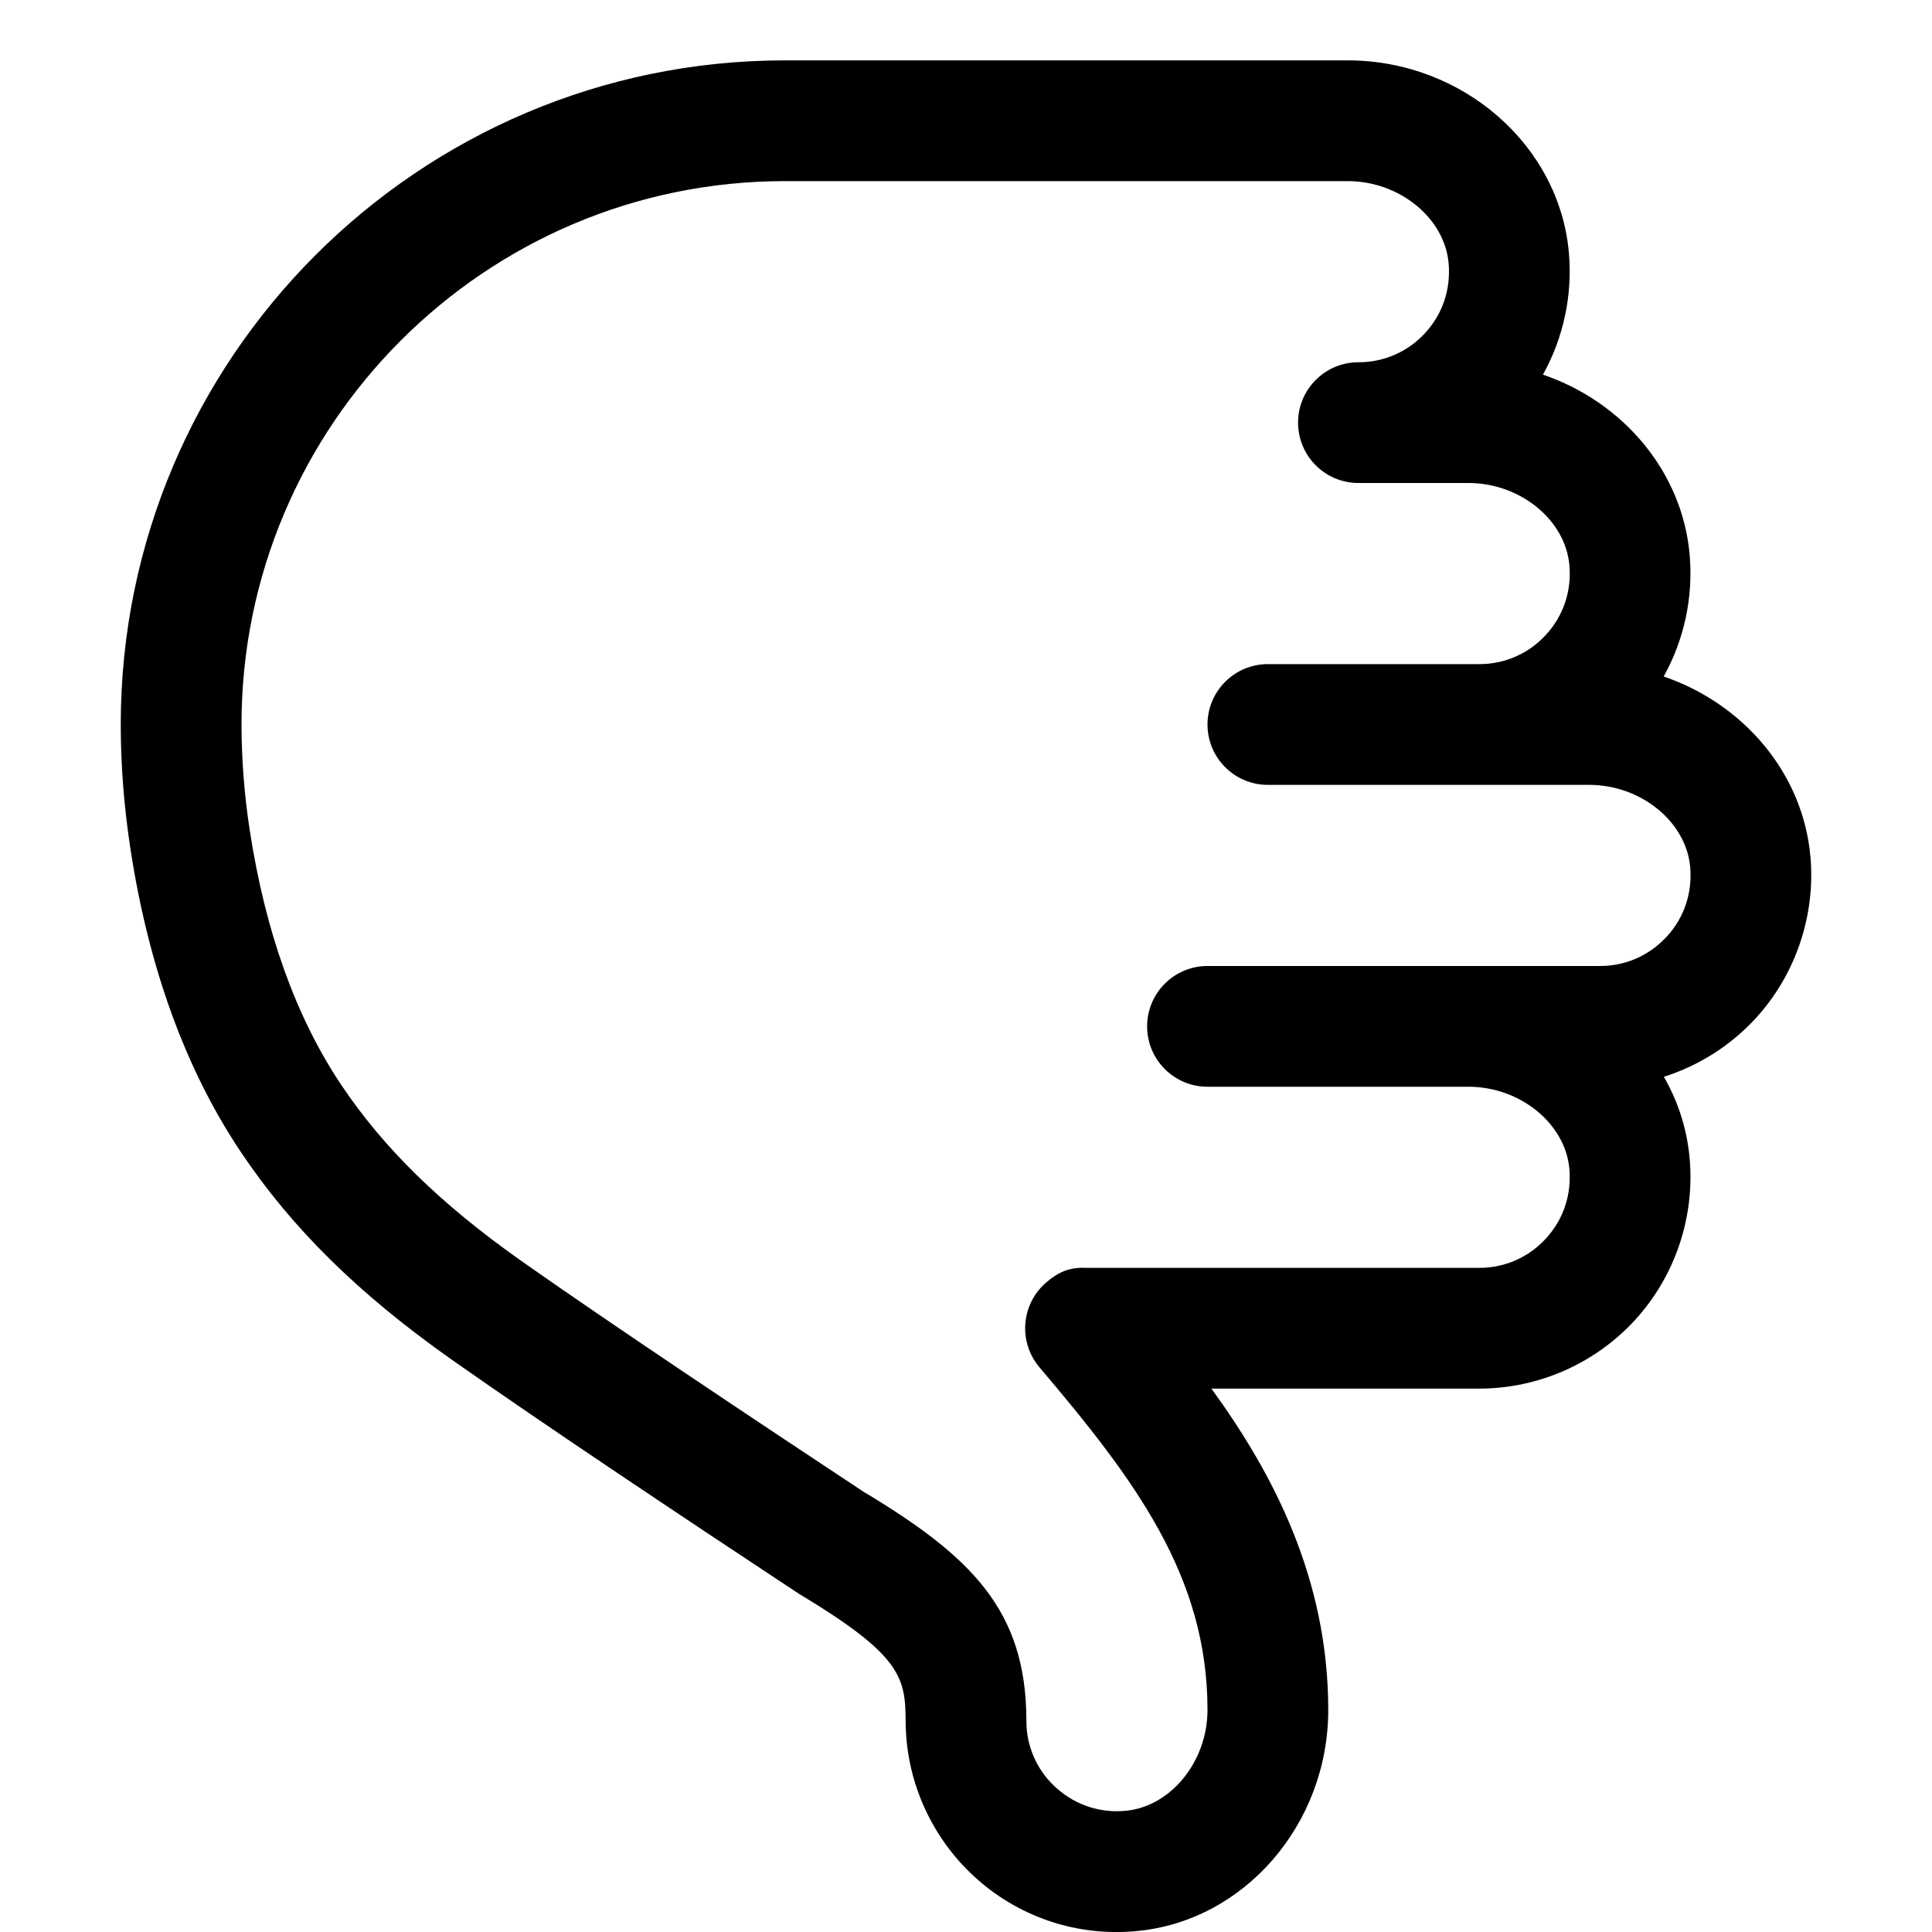
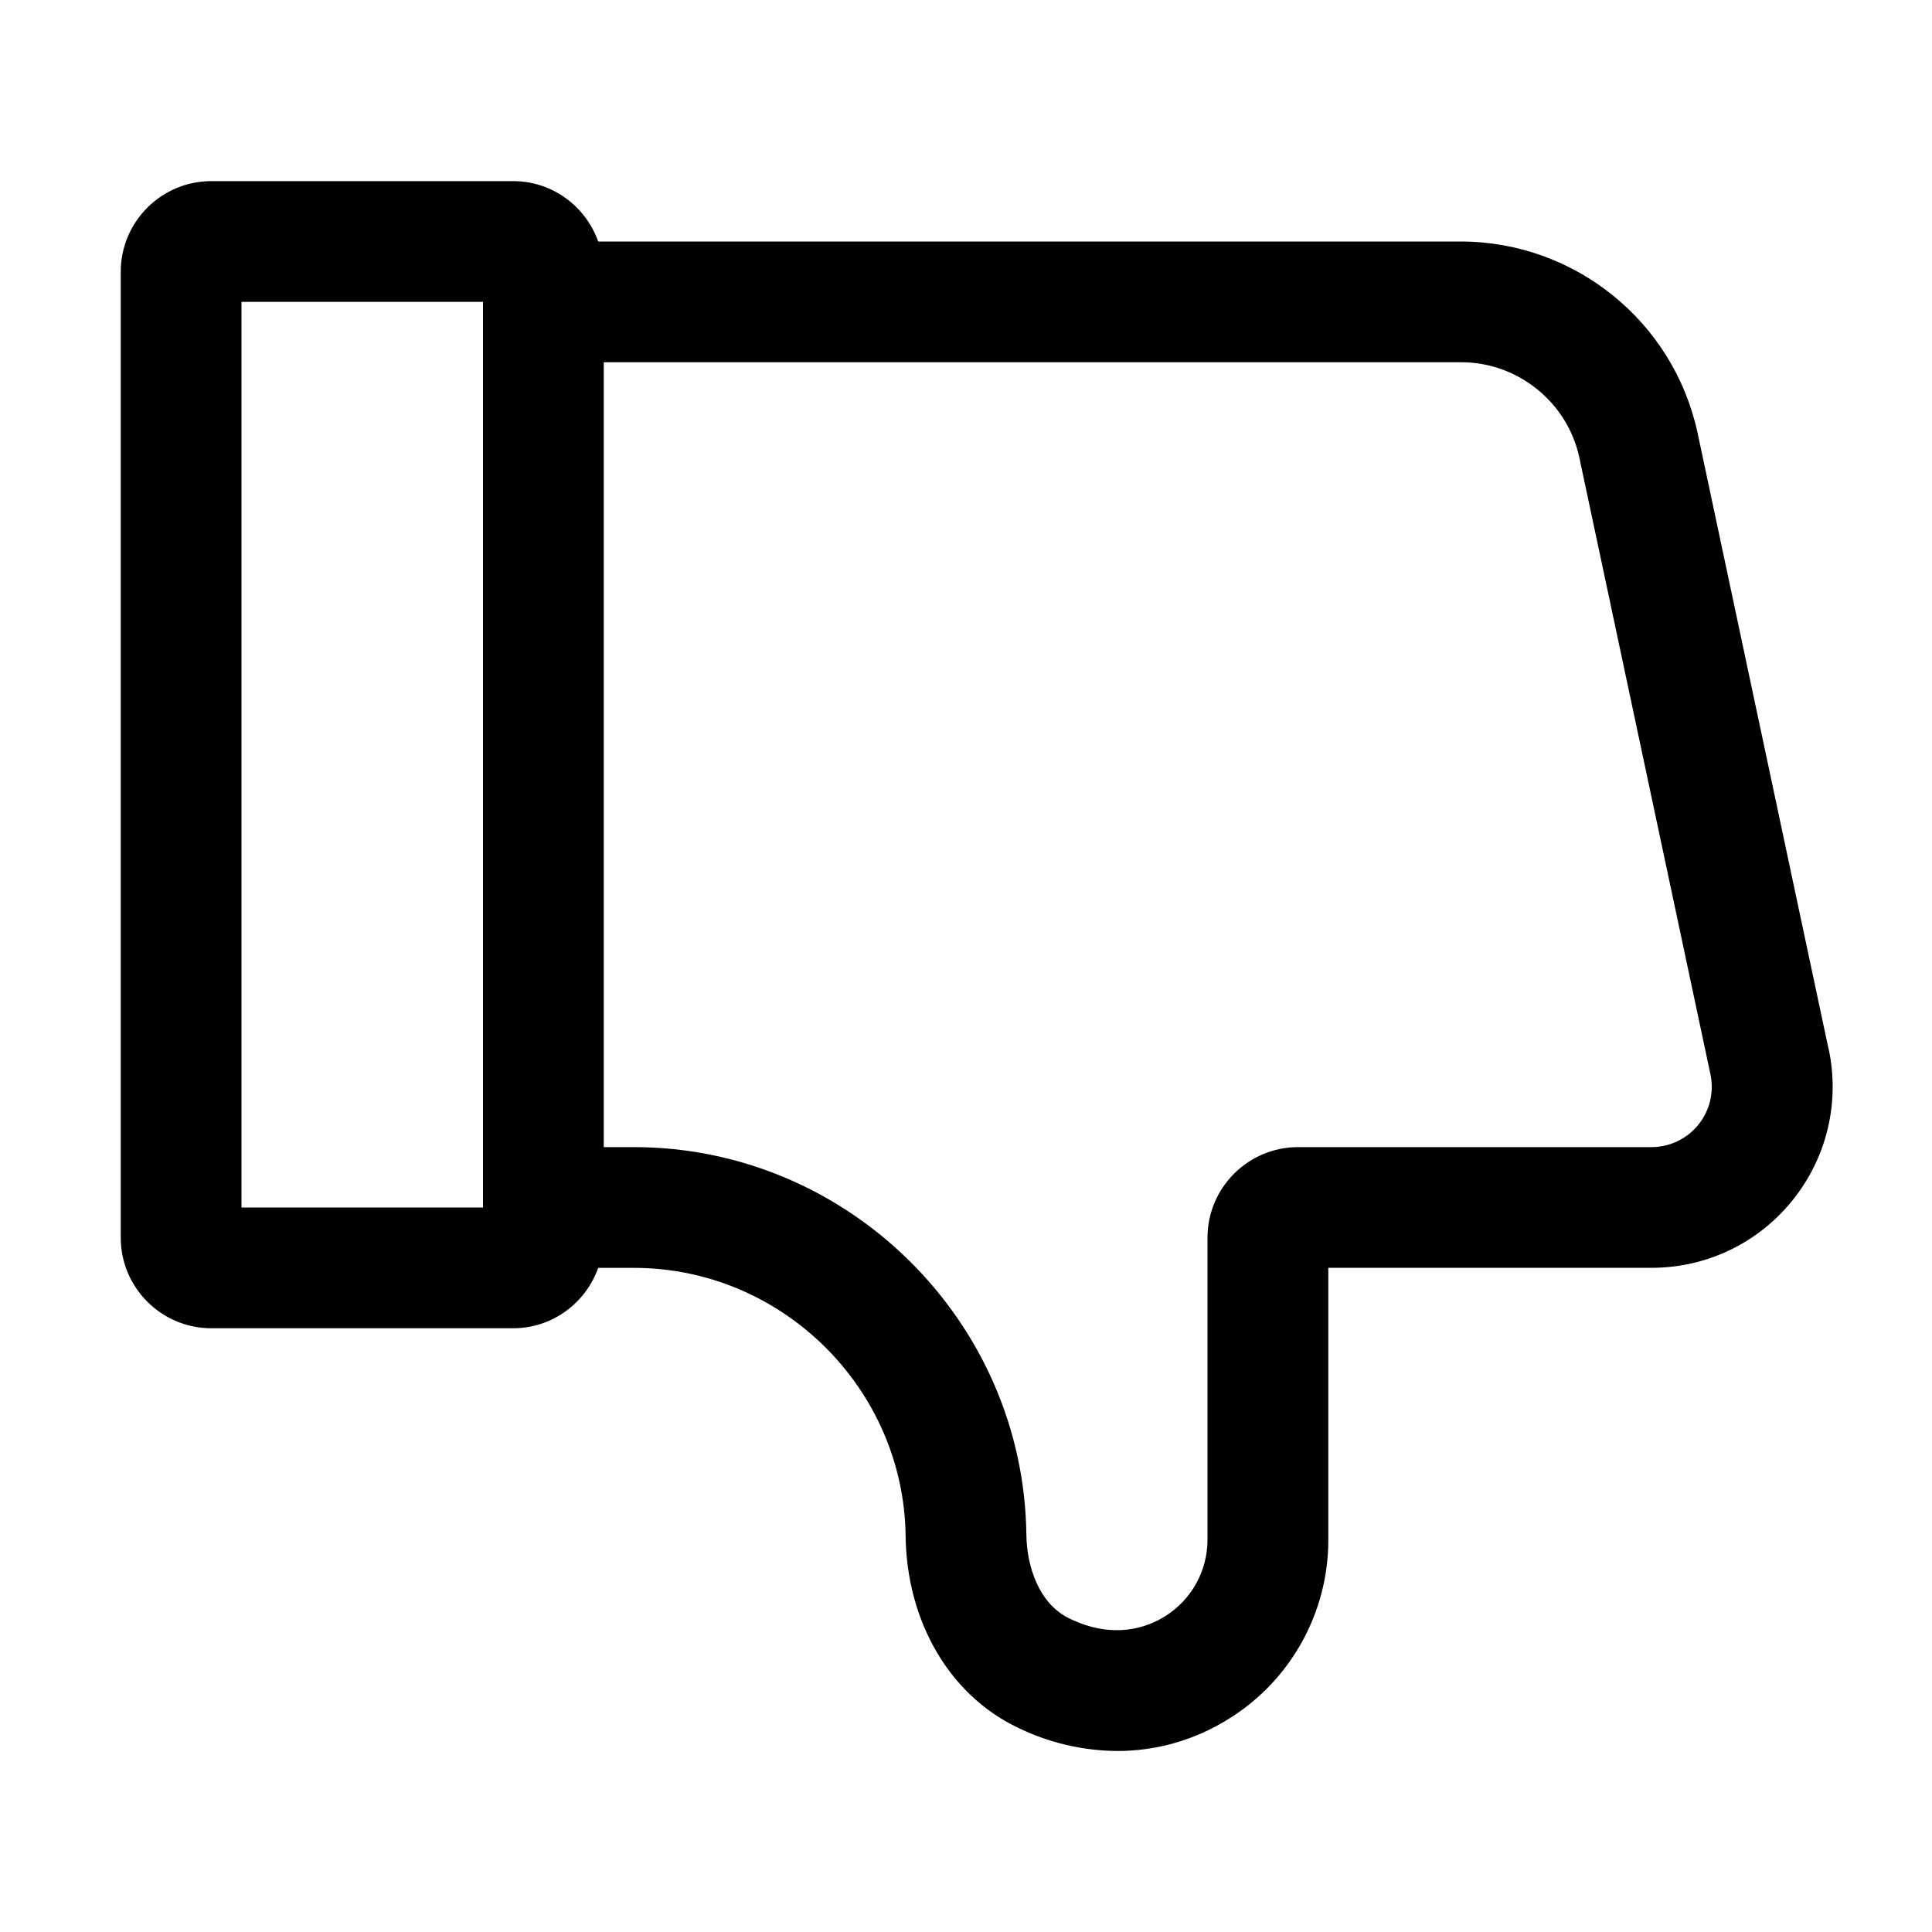
<svg xmlns="http://www.w3.org/2000/svg" viewBox="0 0 32 32">
-   <path d="M29.986 14.19c-.12-1.383-1.11-2.535-2.43-2.985a3.52 3.52 0 0 0 .43-2.015c-.12-1.383-1.11-2.535-2.43-2.985a3.52 3.52 0 0 0 .43-2.015C25.83 2.4 24.221 1 22.323 1H13C6.935 1 2 5.935 2 12c0 .671.054 1.364.16 2.058.301 1.965.913 3.65 1.818 5.006.845 1.269 1.958 2.366 3.501 3.454 1.512 1.065 3.941 2.684 5.749 3.877 1.7 1.022 1.772 1.384 1.772 2.132l.005.15c.047.943.483 1.84 1.196 2.462a3.471 3.471 0 0 0 2.61.847C20.598 31.831 22 30.222 22 28.323c0-2.18-.915-3.92-1.935-5.323H24.5a3.51 3.51 0 0 0 2.58-1.135 3.515 3.515 0 0 0 .906-2.676 3.29 3.29 0 0 0-.427-1.354 3.508 3.508 0 0 0 1.522-.97c.66-.722.99-1.696.906-2.676Zm-2.38 1.323c-.288.314-.68.487-1.106.487H20a1 1 0 0 0 0 2h4.323c.856 0 1.606.611 1.671 1.363.037.428-.1.837-.388 1.15-.288.314-.68.487-1.106.487h-6.51c-.28-.015-.466.075-.656.237a1 1 0 0 0-.117 1.41C18.794 24.506 20 26.104 20 28.322c0 .856-.611 1.606-1.363 1.671a1.487 1.487 0 0 1-1.122-.363 1.476 1.476 0 0 1-.512-1.03L17 28.5c0-1.836-.923-2.727-2.705-3.797-1.76-1.163-4.172-2.77-5.663-3.82-1.335-.942-2.286-1.872-2.99-2.929-.742-1.113-1.248-2.525-1.505-4.2A11.675 11.675 0 0 1 4 12c0-4.962 4.038-9 9-9h9.323c.856 0 1.606.611 1.671 1.363.037.429-.1.837-.387 1.15A1.486 1.486 0 0 1 22.5 6a1 1 0 0 0 0 2h1.823c.856 0 1.606.611 1.671 1.363.038.429-.1.837-.387 1.15A1.486 1.486 0 0 1 24.5 11H21a1 1 0 0 0 0 2h5.323c.856 0 1.606.611 1.672 1.363.037.429-.101.837-.388 1.15Z" />
+   <path d="m30.287 17.376-2.17-10.207A4.02 4.02 0 0 0 24.204 4H9.908c-.207-.581-.757-1-1.408-1h-5C2.673 3 2 3.673 2 4.5v16c0 .827.673 1.5 1.5 1.5h5c.651 0 1.201-.419 1.408-1h.592c2.45 0 4.469 1.993 4.5 4.441.017 1.412.723 2.626 1.843 3.167a3.814 3.814 0 0 0 1.663.394c.648 0 1.283-.179 1.852-.536a3.485 3.485 0 0 0 1.643-2.967v-4.5h5.353c.909 0 1.759-.405 2.331-1.112s.792-1.623.604-2.512ZM8 20H4V5h4v15Zm20.13-1.371a1 1 0 0 1-.777.371H21.5c-.827 0-1.5.673-1.5 1.5v5c0 .52-.264.996-.705 1.272-.269.169-.833.399-1.581.036-.518-.25-.708-.881-.714-1.391C16.955 21.878 14.039 19 10.5 19H10V6h14.204c.938 0 1.762.666 1.956 1.584l2.17 10.208a.997.997 0 0 1-.2.837Z" />
</svg>
